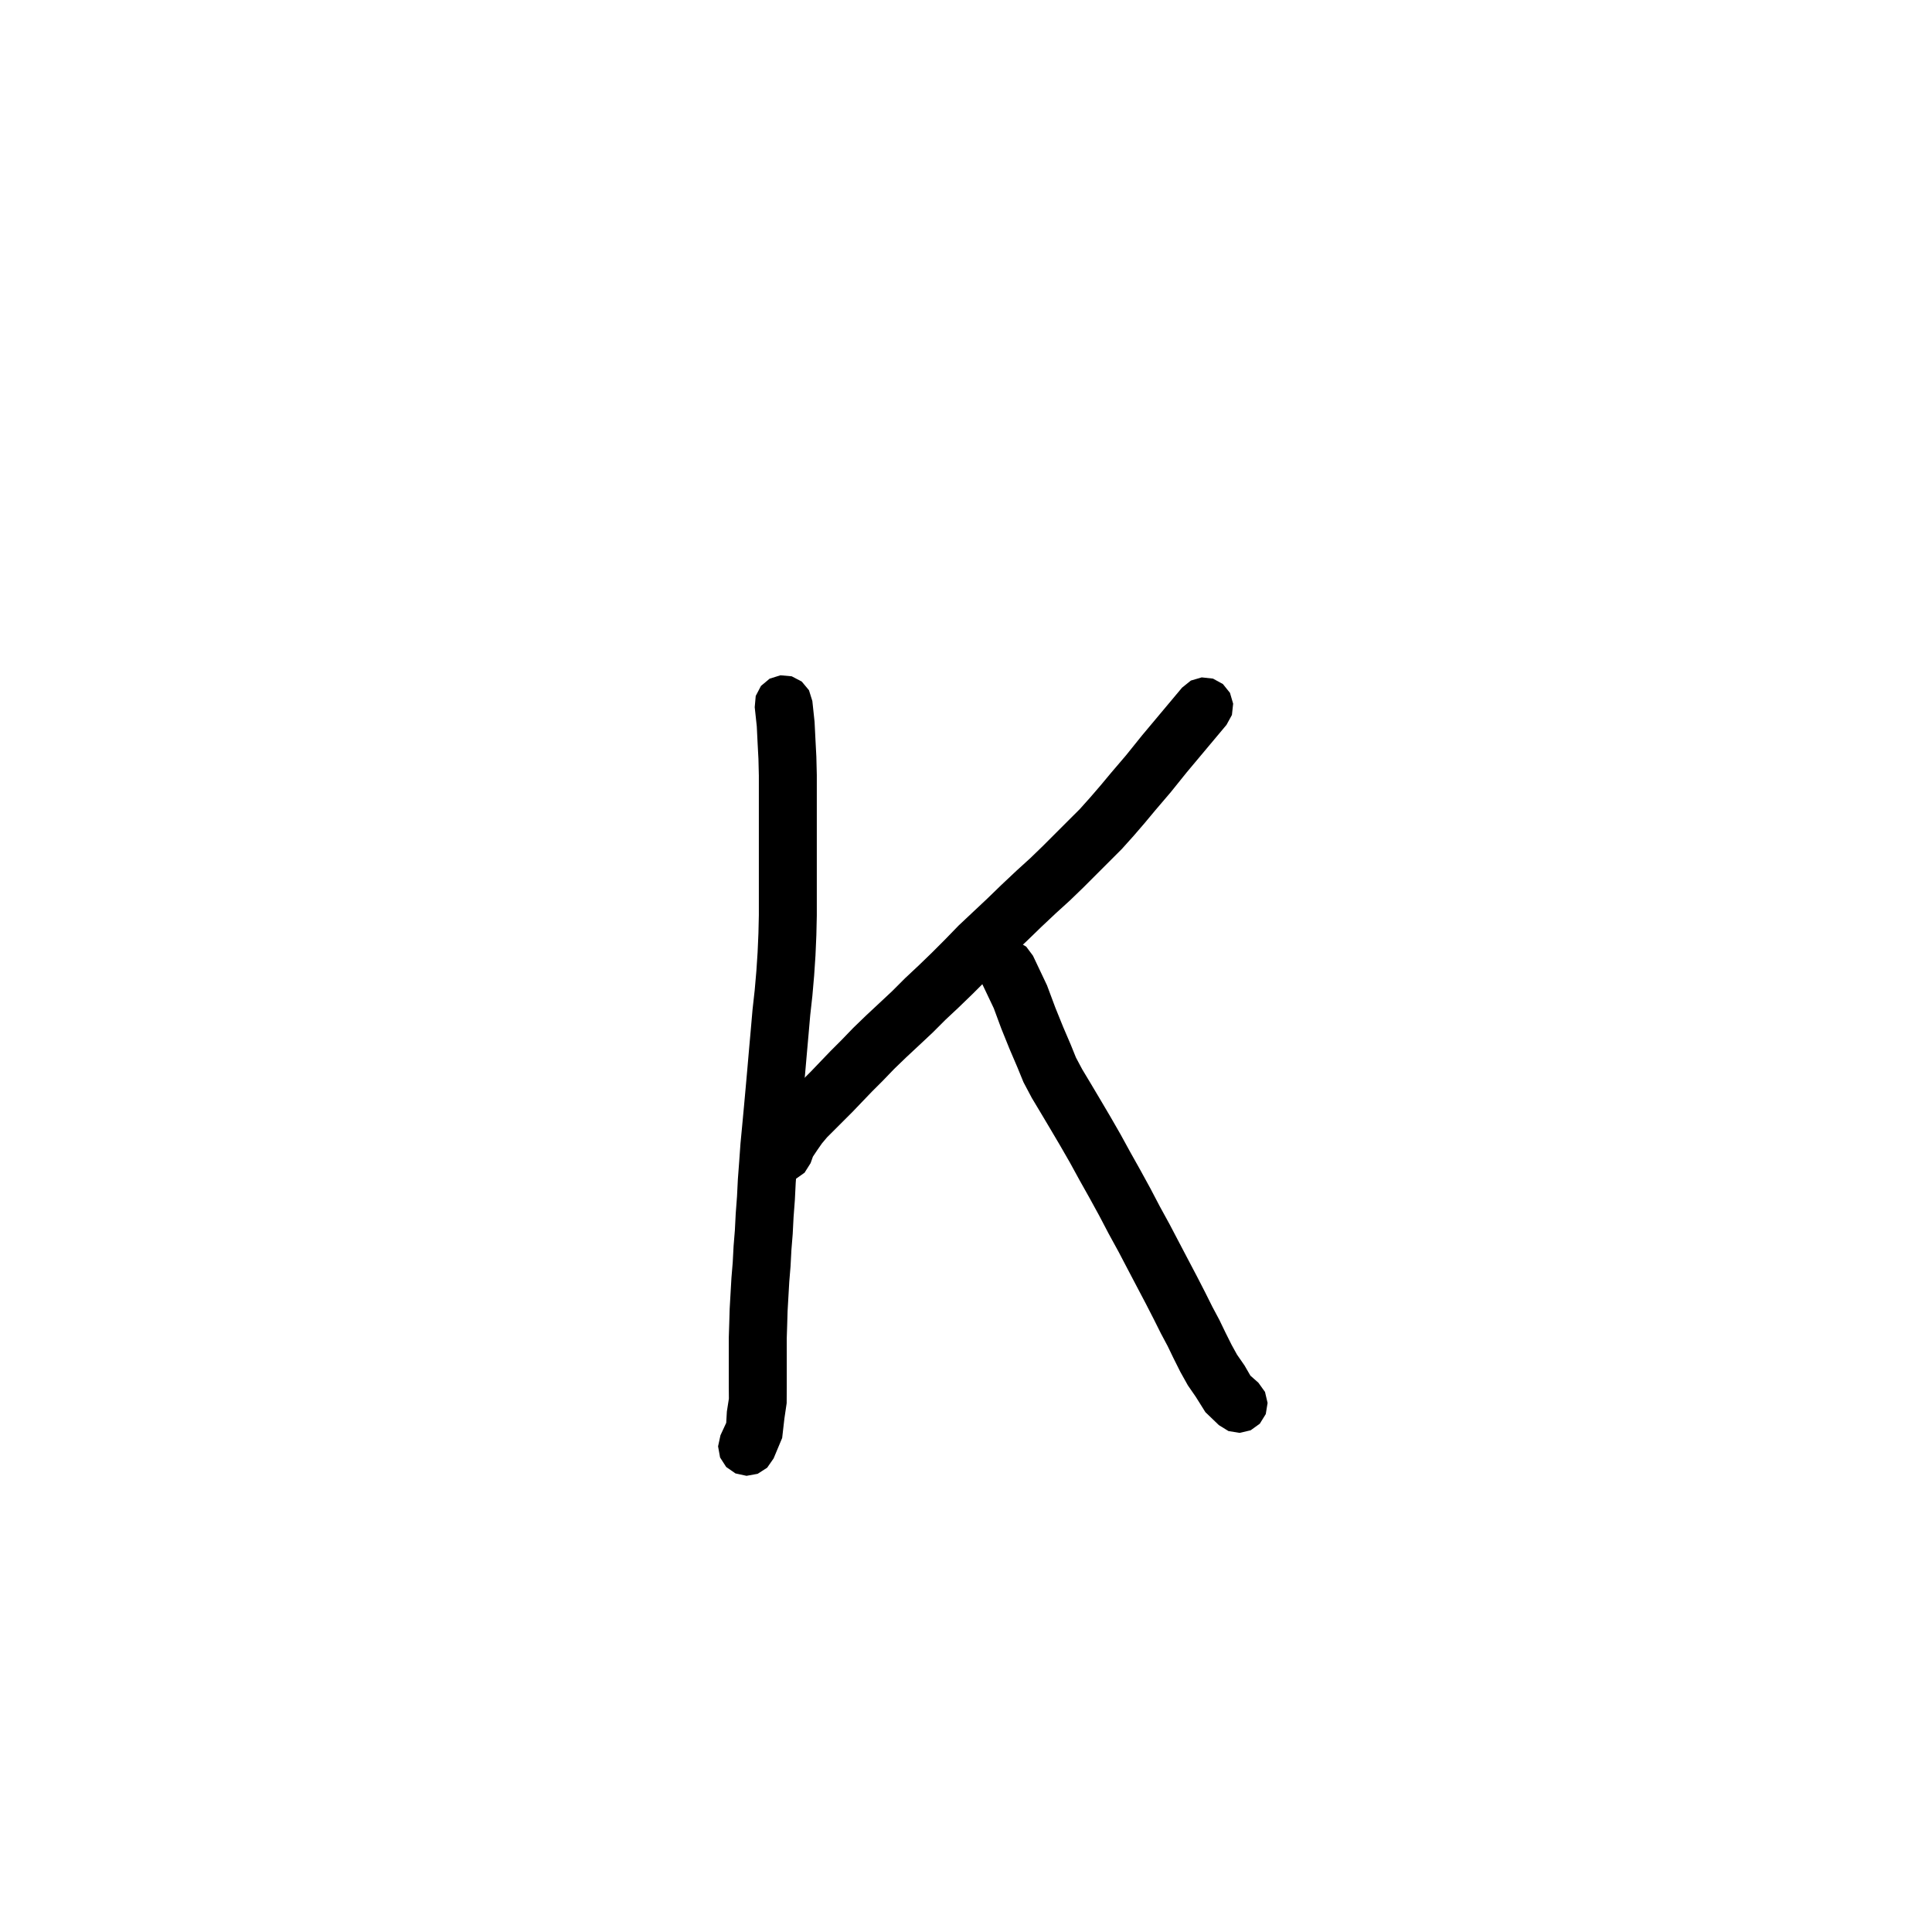
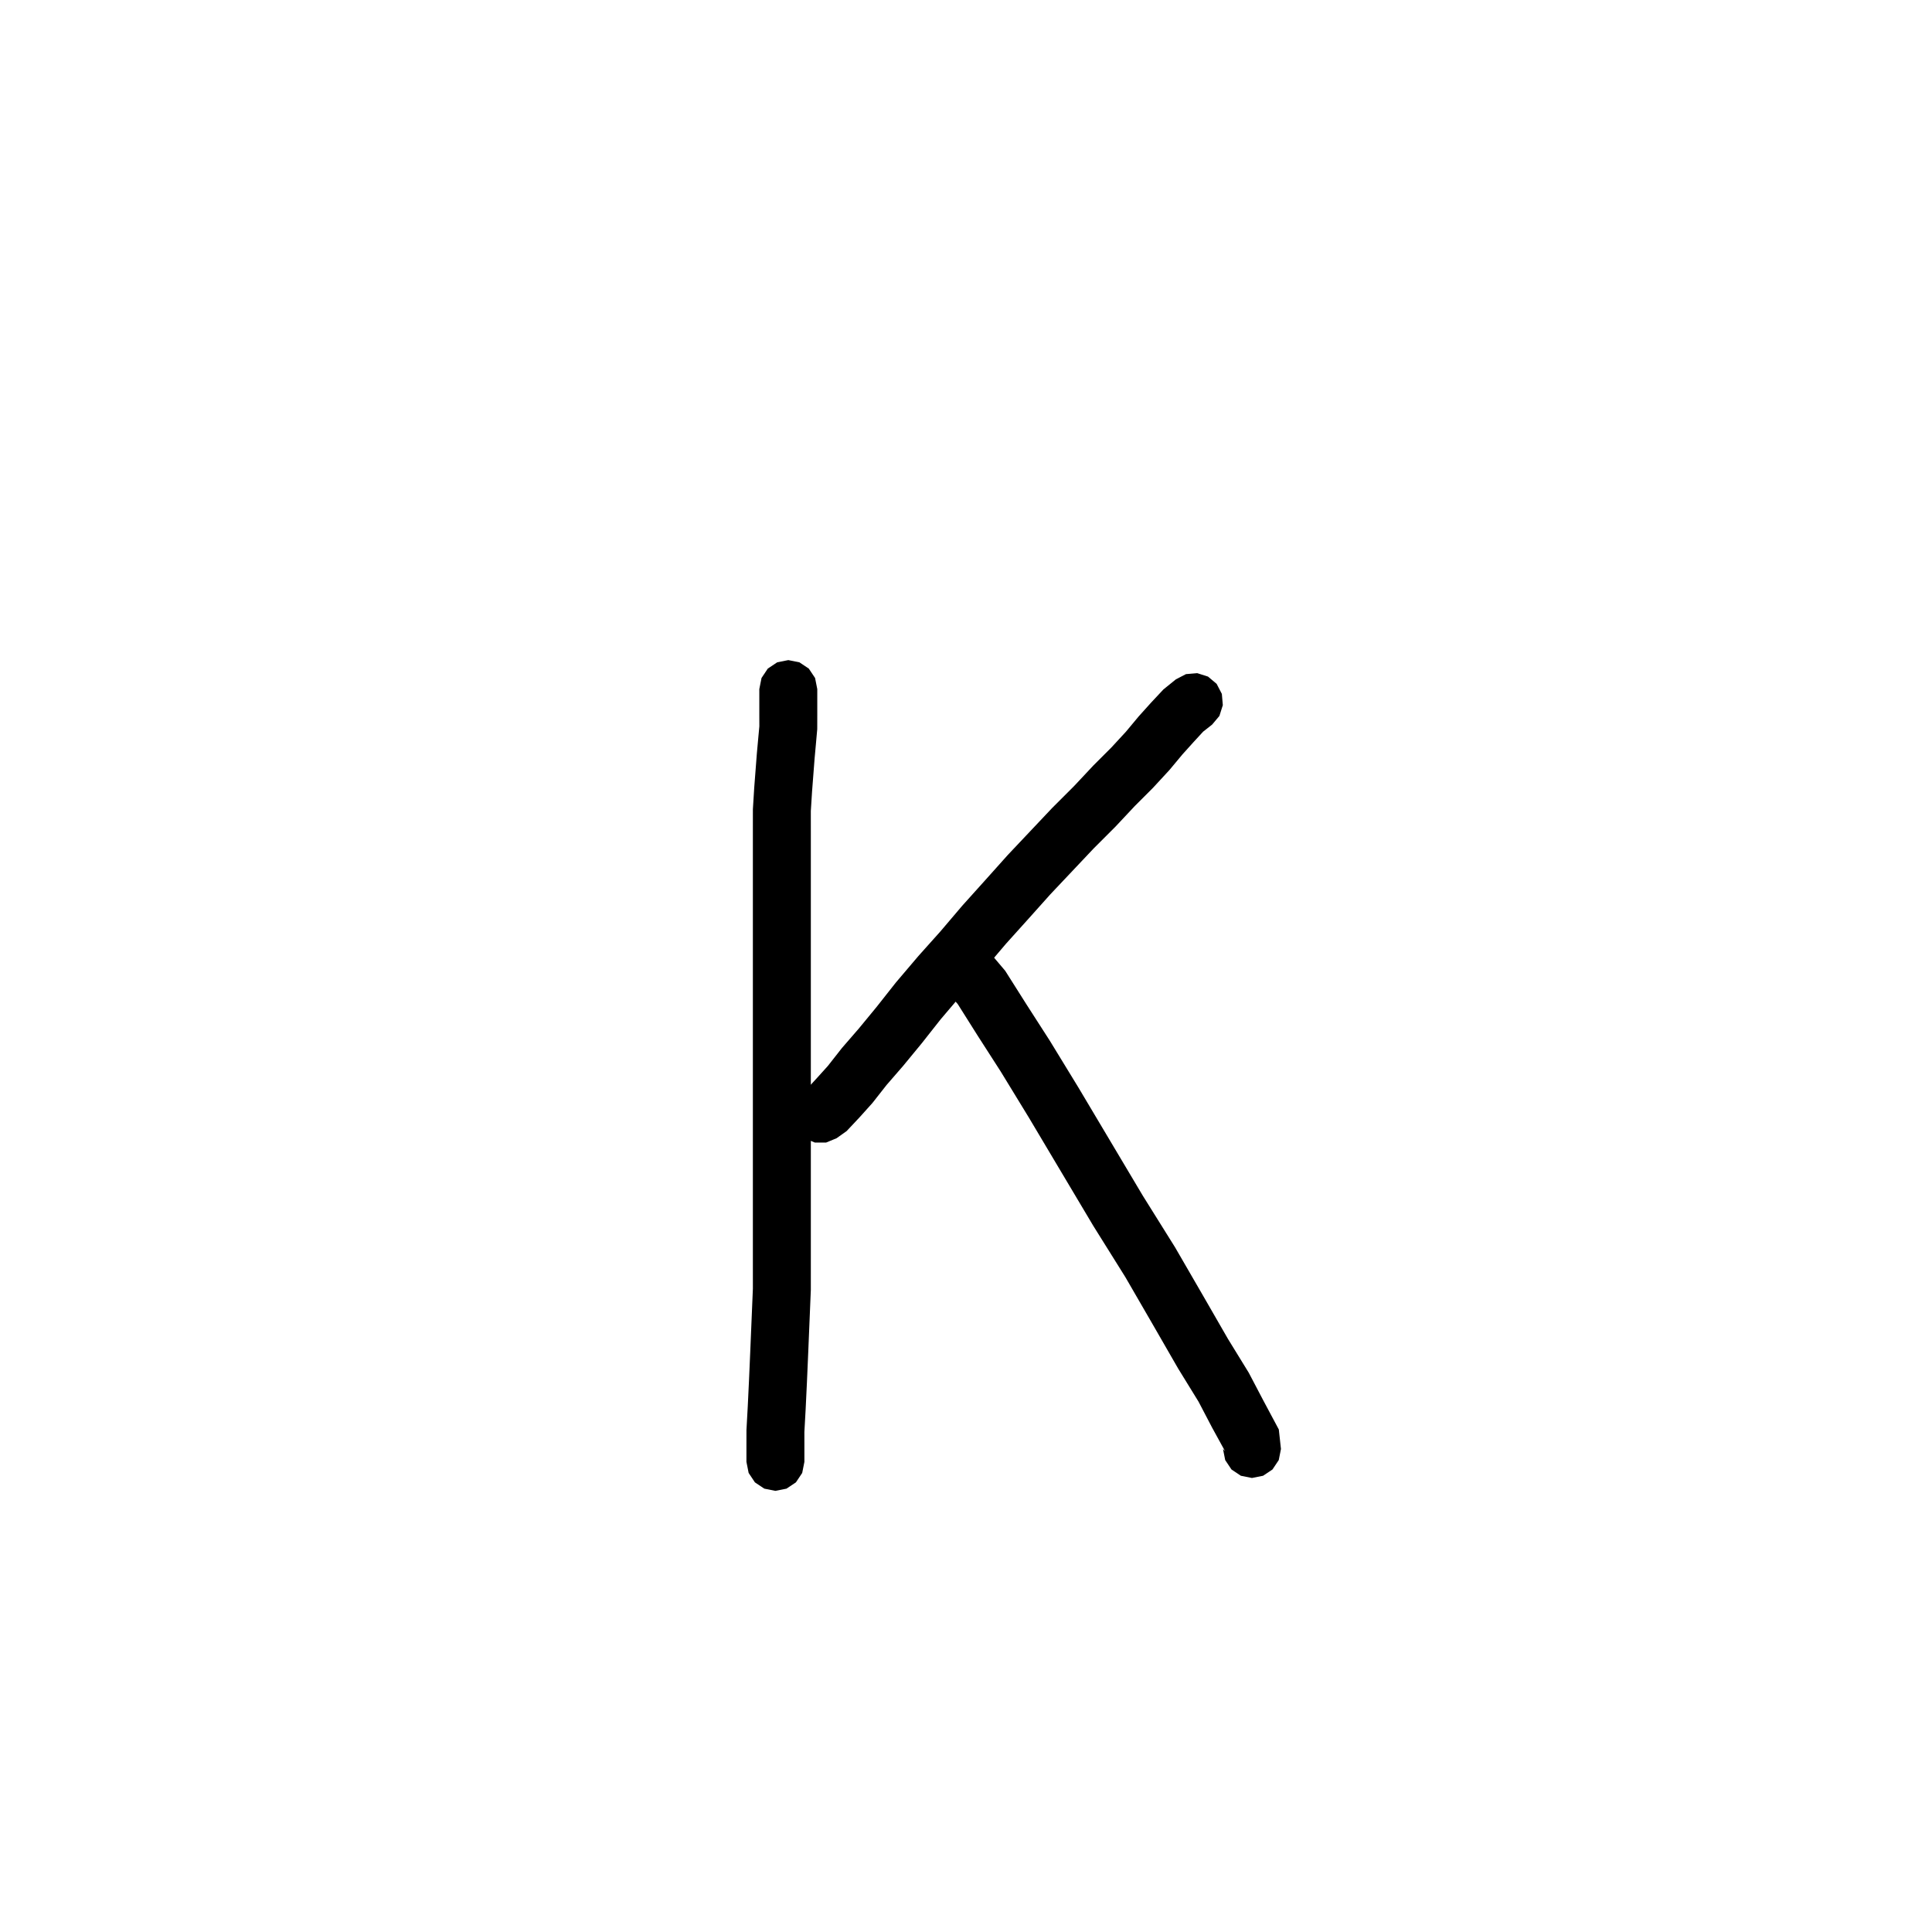
<svg xmlns="http://www.w3.org/2000/svg" viewBox="0 0 300 300" width="300" height="300">
-   <path d="M 117.192 109.813 L 117.514 112.805 L 117.639 115.363 L 117.77 117.837 L 117.834 120.457 L 117.833 122.933 L 117.833 125.6 L 117.833 128.2 L 117.833 131.067 L 117.833 133.8 L 117.833 136.4 L 117.833 139.133 L 117.834 142.083 L 117.769 144.917 L 117.64 147.886 L 117.447 150.788 L 117.189 153.757 L 116.855 156.757 L 116.584 159.873 L 116.317 162.873 L 116.051 165.939 L 115.785 168.93 L 115.519 171.855 L 115.253 174.712 L 114.982 177.56 L 114.779 180.405 L 114.575 183.119 L 114.442 185.786 L 114.242 188.449 L 114.11 191.038 L 113.91 193.501 L 113.777 196.03 L 113.578 198.417 L 113.441 200.81 L 113.304 203.205 L 113.235 205.528 L 113.167 207.661 L 113.167 209.8 L 113.167 211.733 L 113.167 213.533 L 113.167 215.467 L 113.18 217.183 L 112.866 219.191 L 112.767 220.937 L 111.873 222.872 L 111.501 224.588 L 111.813 226.316 L 112.763 227.793 L 114.206 228.793 L 115.922 229.166 L 117.649 228.853 L 119.126 227.904 L 120.127 226.461 L 121.455 223.285 L 121.801 220.275 L 122.153 217.884 L 122.167 215.467 L 122.167 213.533 L 122.167 211.733 L 122.167 209.8 L 122.166 207.806 L 122.231 205.805 L 122.296 203.595 L 122.426 201.323 L 122.556 199.049 L 122.756 196.637 L 122.89 194.099 L 123.09 191.629 L 123.224 189.018 L 123.425 186.347 L 123.558 183.681 L 123.755 181.062 L 123.951 178.307 L 124.214 175.555 L 124.481 172.679 L 124.749 169.736 L 125.016 166.727 L 125.283 163.661 L 125.549 160.661 L 125.811 157.643 L 126.145 154.643 L 126.42 151.478 L 126.627 148.38 L 126.764 145.217 L 126.833 142.184 L 126.833 139.133 L 126.833 136.4 L 126.833 133.8 L 126.833 131.067 L 126.833 128.2 L 126.833 125.6 L 126.833 122.933 L 126.833 120.343 L 126.763 117.496 L 126.627 114.904 L 126.486 112.084 L 126.141 108.854 L 125.617 107.178 L 124.492 105.83 L 122.936 105.016 L 121.187 104.859 L 119.511 105.383 L 118.164 106.508 L 117.349 108.064 Z" fill="black" fill-rule="nonzero" />
-   <path d="M 183.551 106.777 L 180.106 110.888 L 177.323 114.21 L 174.867 117.264 L 172.563 119.962 L 170.9 121.957 L 169.287 123.828 L 167.667 125.638 L 165.885 127.418 L 163.951 129.351 L 161.978 131.325 L 159.989 133.25 L 157.81 135.231 L 155.492 137.413 L 153.293 139.545 L 151.119 141.587 L 148.843 143.726 L 146.726 145.91 L 144.711 147.926 L 142.697 149.875 L 140.537 151.9 L 138.538 153.899 L 136.528 155.779 L 134.502 157.669 L 132.485 159.618 L 130.721 161.448 L 128.987 163.183 L 127.351 164.886 L 125.915 166.388 L 124.551 167.751 L 123.218 169.085 L 121.823 170.485 L 120.5 172.056 L 119.394 173.63 L 118.216 175.506 L 117.467 177.385 L 117.168 179.115 L 117.555 180.828 L 118.567 182.262 L 120.051 183.2 L 121.782 183.499 L 123.494 183.112 L 124.929 182.1 L 125.867 180.615 L 126.228 179.605 L 126.873 178.636 L 127.633 177.544 L 128.443 176.582 L 129.582 175.449 L 130.915 174.115 L 132.352 172.679 L 133.849 171.114 L 135.413 169.484 L 137.145 167.752 L 138.849 165.982 L 140.698 164.197 L 142.672 162.355 L 144.795 160.368 L 146.796 158.367 L 148.903 156.392 L 151.023 154.341 L 153.141 152.223 L 155.157 150.14 L 157.281 148.146 L 159.507 146.055 L 161.708 143.921 L 163.923 141.836 L 166.144 139.816 L 168.289 137.742 L 170.315 135.715 L 172.249 133.782 L 174.2 131.828 L 176.046 129.772 L 177.766 127.776 L 179.437 125.771 L 181.8 123.002 L 184.277 119.924 L 187.005 116.668 L 190.449 112.557 L 191.293 111.017 L 191.483 109.271 L 190.99 107.586 L 189.89 106.217 L 188.35 105.374 L 186.604 105.184 L 184.919 105.677 Z" fill="black" fill-rule="nonzero" />
-   <path d="M 152.269 152.264 L 154.312 156.559 L 155.471 159.693 L 156.778 162.927 L 157.983 165.739 L 158.925 168.043 L 160.219 170.487 L 161.67 172.907 L 163.128 175.359 L 164.645 177.931 L 166.142 180.535 L 167.664 183.315 L 169.197 186.048 L 170.7 188.792 L 172.167 191.592 L 173.7 194.392 L 175.148 197.157 L 176.55 199.827 L 177.874 202.343 L 179.12 204.768 L 180.267 207.062 L 181.322 209.04 L 182.228 210.918 L 183.285 213.029 L 184.447 215.112 L 185.688 216.91 L 187.172 219.28 L 189.263 221.29 L 190.756 222.214 L 192.488 222.497 L 194.198 222.096 L 195.623 221.07 L 196.548 219.578 L 196.831 217.845 L 196.429 216.136 L 195.404 214.71 L 194.161 213.609 L 193.245 212.023 L 192.087 210.355 L 191.249 208.837 L 190.305 206.948 L 189.345 204.96 L 188.266 202.938 L 187.147 200.698 L 185.859 198.191 L 184.517 195.64 L 183.119 192.977 L 181.633 190.142 L 180.1 187.342 L 178.633 184.542 L 177.069 181.685 L 175.536 178.952 L 173.991 176.132 L 172.422 173.402 L 170.872 170.774 L 169.397 168.293 L 168.048 166.047 L 167.075 164.223 L 166.284 162.261 L 165.089 159.473 L 163.863 156.441 L 162.577 152.997 L 160.398 148.403 L 159.35 146.994 L 157.842 146.094 L 156.105 145.839 L 154.403 146.269 L 152.994 147.317 L 152.094 148.824 L 151.839 150.562 Z" fill="black" fill-rule="nonzero" />
+   <path d="M 117.906 107 L 117.906 109 L 117.906 111 L 117.911 112.786 L 117.725 114.793 L 117.522 117.026 L 117.32 119.655 L 117.117 122.29 L 116.908 125.659 L 116.906 129 L 116.906 132.6 L 116.906 136.2 L 116.906 139.8 L 116.906 143.4 L 116.906 147.2 L 116.906 151.2 L 116.906 155.4 L 116.906 159.8 L 116.906 164 L 116.906 168.2 L 116.906 172.4 L 116.906 176.6 L 116.906 181.2 L 116.906 185.8 L 116.906 190.6 L 116.906 195.4 L 116.907 200.106 L 116.71 204.813 L 116.51 209.609 L 116.311 214.196 L 116.112 218.37 L 115.909 222.05 L 115.906 224.6 L 115.906 227 L 116.249 228.722 L 117.224 230.182 L 118.684 231.157 L 120.406 231.5 L 122.128 231.157 L 123.588 230.182 L 124.564 228.722 L 124.906 227 L 124.906 224.6 L 124.904 222.35 L 125.1 218.83 L 125.302 214.604 L 125.502 209.991 L 125.702 205.187 L 125.905 200.294 L 125.906 195.4 L 125.906 190.6 L 125.906 185.8 L 125.906 181.2 L 125.906 176.6 L 125.906 172.4 L 125.906 168.2 L 125.906 164 L 125.906 159.8 L 125.906 155.4 L 125.906 151.2 L 125.906 147.2 L 125.906 143.4 L 125.906 139.8 L 125.906 136.2 L 125.906 132.6 L 125.906 129 L 125.904 125.941 L 126.096 122.91 L 126.293 120.345 L 126.491 117.774 L 126.688 115.607 L 126.901 113.214 L 126.906 111 L 126.906 109 L 126.906 107 L 126.564 105.278 L 125.588 103.818 L 124.128 102.843 L 122.406 102.5 L 120.684 102.843 L 119.224 103.818 L 118.249 105.278 Z" fill="black" fill-rule="nonzero" />
+   <path d="M 182.595 105.486 L 180.655 107.056 L 178.684 109.164 L 176.801 111.259 L 174.828 113.627 L 172.565 116.079 L 169.771 118.872 L 166.776 122.067 L 163.378 125.464 L 159.935 129.11 L 156.493 132.755 L 153.057 136.594 L 149.42 140.637 L 146.014 144.643 L 142.614 148.443 L 139.127 152.546 L 136.102 156.377 L 133.367 159.698 L 130.739 162.731 L 128.549 165.519 L 126.887 167.362 L 125.344 169.036 L 124.91 169.256 L 123.667 170.496 L 122.994 172.117 L 122.992 173.873 L 123.662 175.496 L 124.902 176.739 L 126.524 177.413 L 128.28 177.414 L 129.902 176.744 L 131.468 175.631 L 133.526 173.438 L 135.463 171.281 L 137.673 168.469 L 140.246 165.502 L 143.111 162.023 L 146.085 158.254 L 149.398 154.357 L 152.798 150.557 L 156.193 146.563 L 159.755 142.606 L 163.12 138.845 L 166.478 135.29 L 169.834 131.736 L 173.237 128.333 L 176.242 125.128 L 179.048 122.321 L 181.584 119.573 L 183.612 117.141 L 185.328 115.236 L 186.824 113.61 L 188.217 112.514 L 189.348 111.171 L 189.879 109.497 L 189.728 107.748 L 188.92 106.189 L 187.577 105.058 L 185.903 104.528 L 184.154 104.678 Z" fill="black" fill-rule="nonzero" />
+   <path d="M 146.99 153.929 L 148.724 155.921 L 151.812 160.819 L 155.39 166.385 L 159.752 173.522 L 164.739 181.902 L 169.764 190.343 L 174.752 198.322 L 179.109 205.85 L 182.936 212.496 L 186.104 217.642 L 188.234 221.714 L 190.239 225.364 L 189.906 225 L 190.249 226.722 L 191.224 228.182 L 192.684 229.157 L 194.406 229.5 L 196.128 229.157 L 197.588 228.182 L 198.564 226.722 L 198.906 225 L 198.574 221.969 L 196.179 217.486 L 193.908 213.158 L 190.677 207.904 L 186.903 201.35 L 182.461 193.678 L 177.448 185.657 L 172.473 177.298 L 167.461 168.878 L 163.022 161.615 L 159.401 155.981 L 156.088 150.746 L 153.823 148.071 L 152.442 146.987 L 150.751 146.513 L 149.008 146.723 L 147.478 147.583 L 146.393 148.964 L 145.919 150.655 L 146.129 152.398 Z" fill="black" fill-rule="nonzero" />
</svg>
